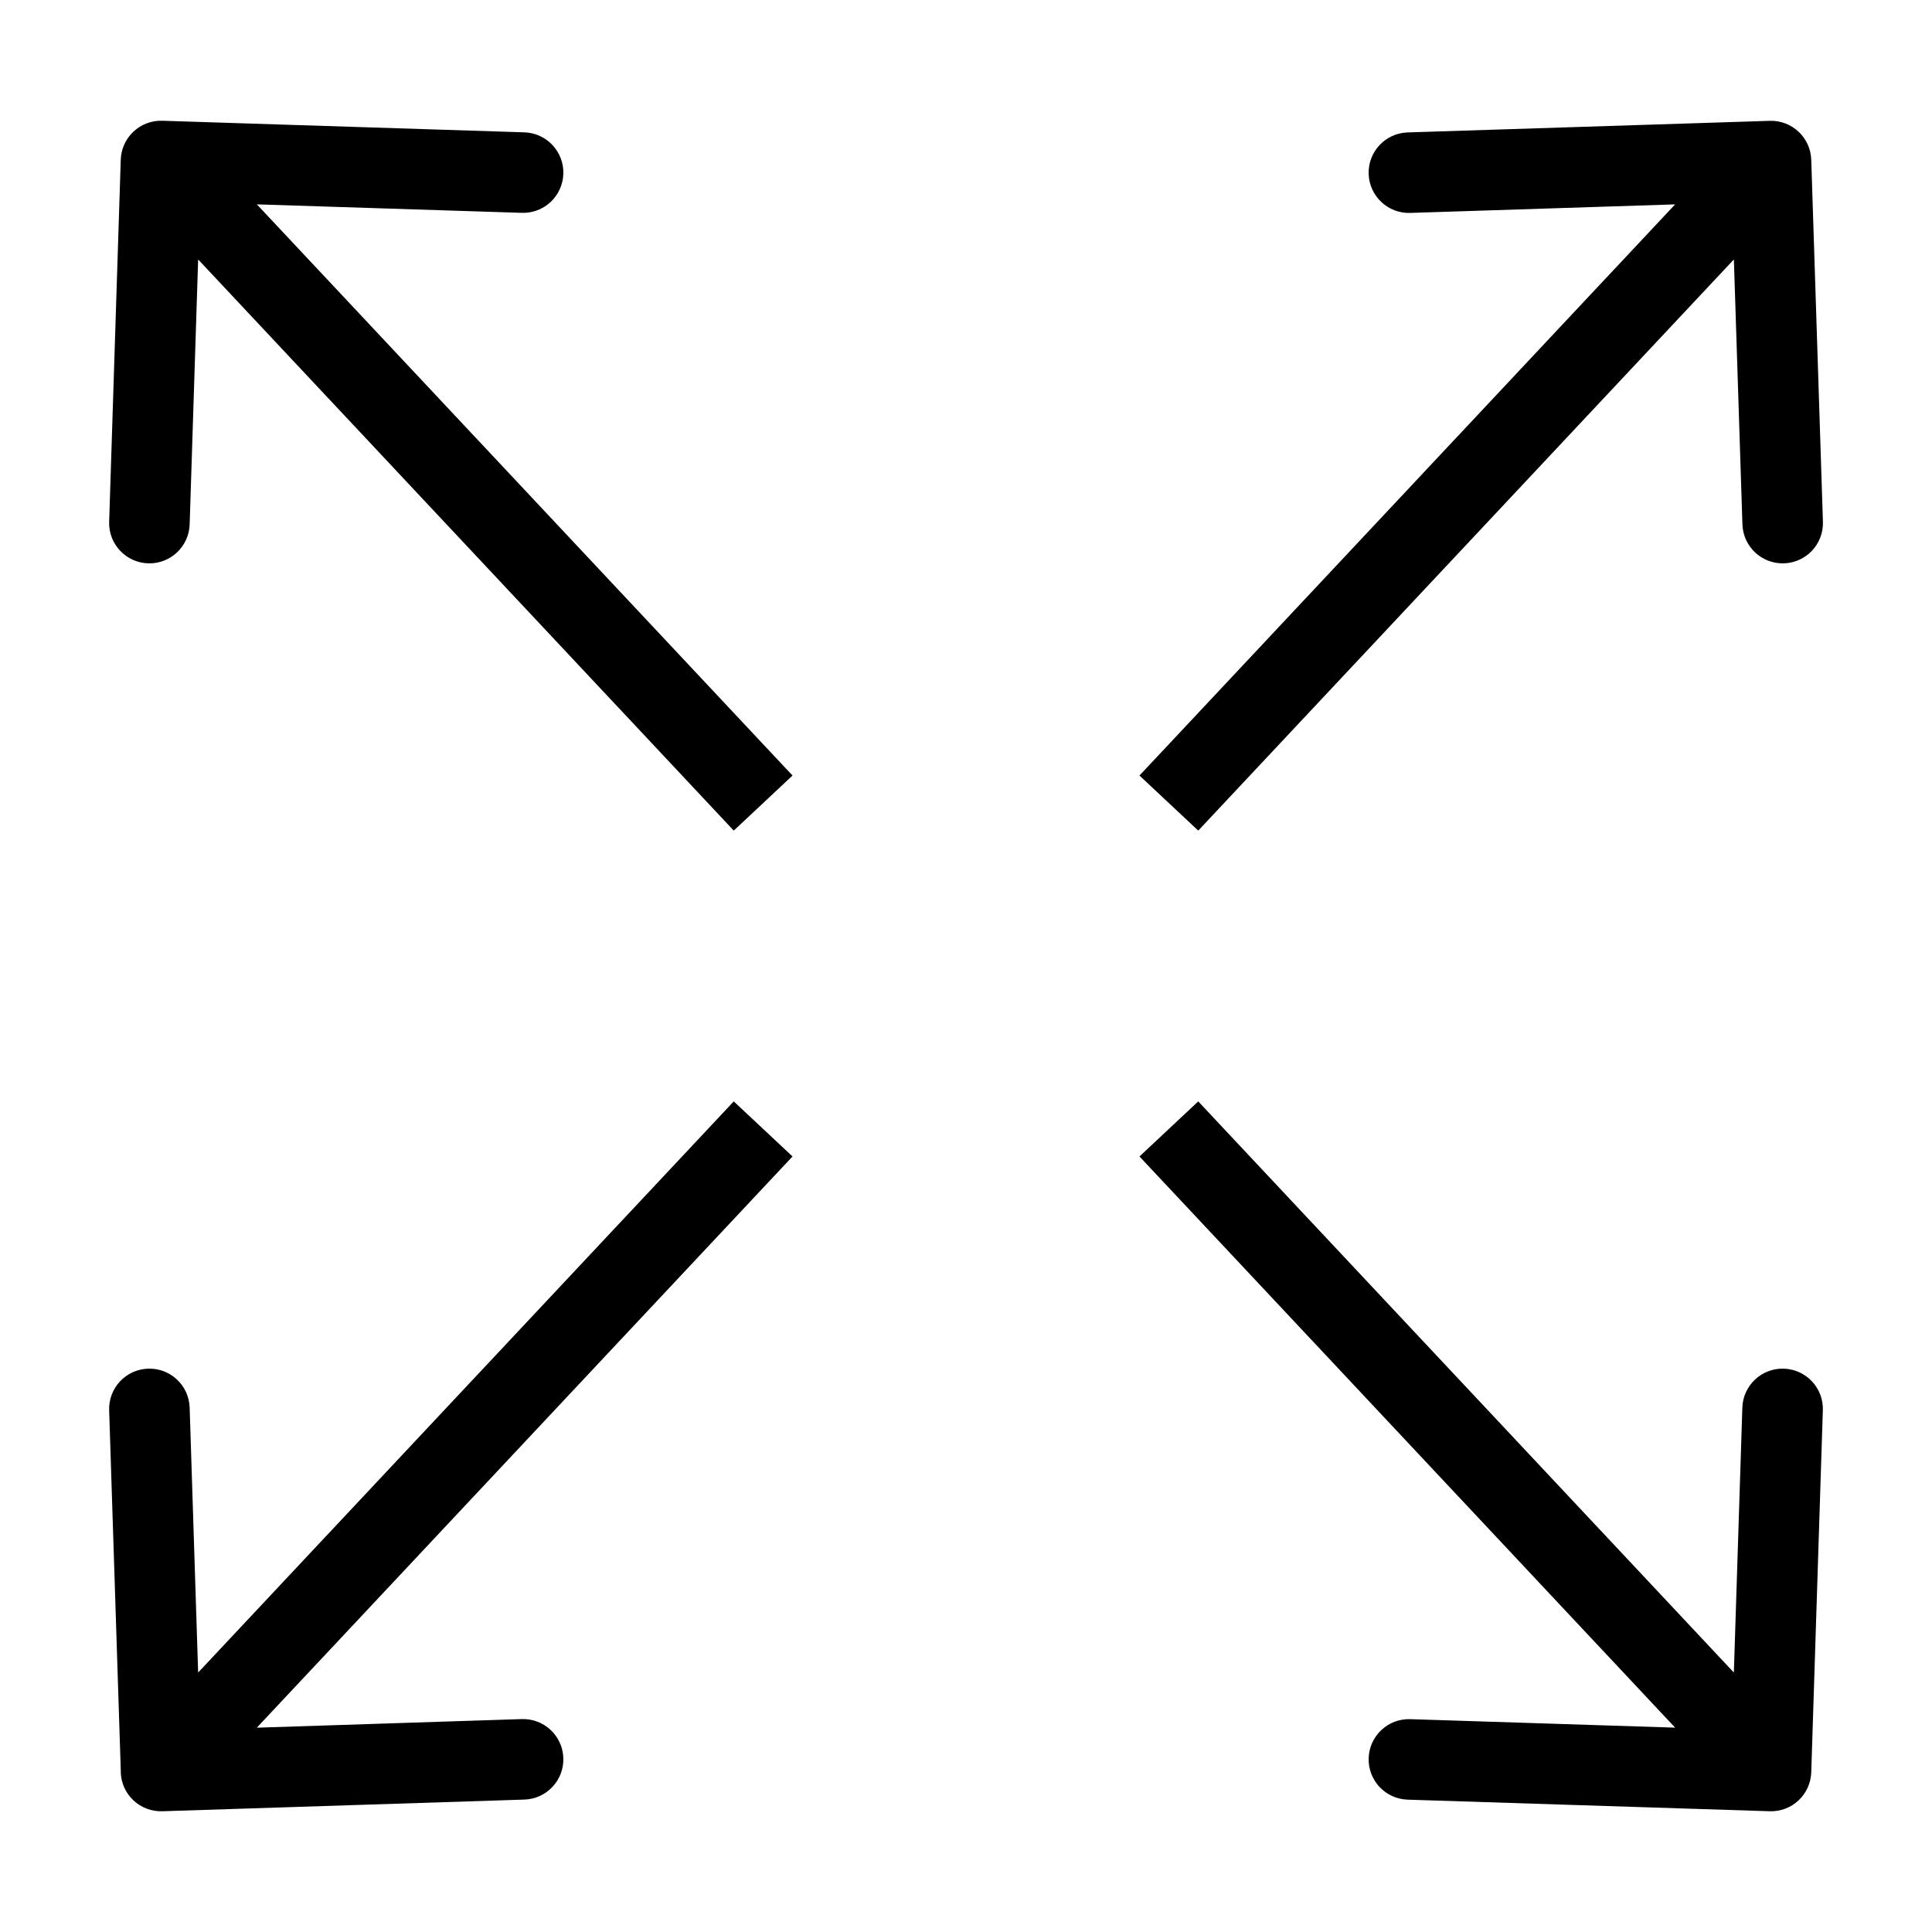
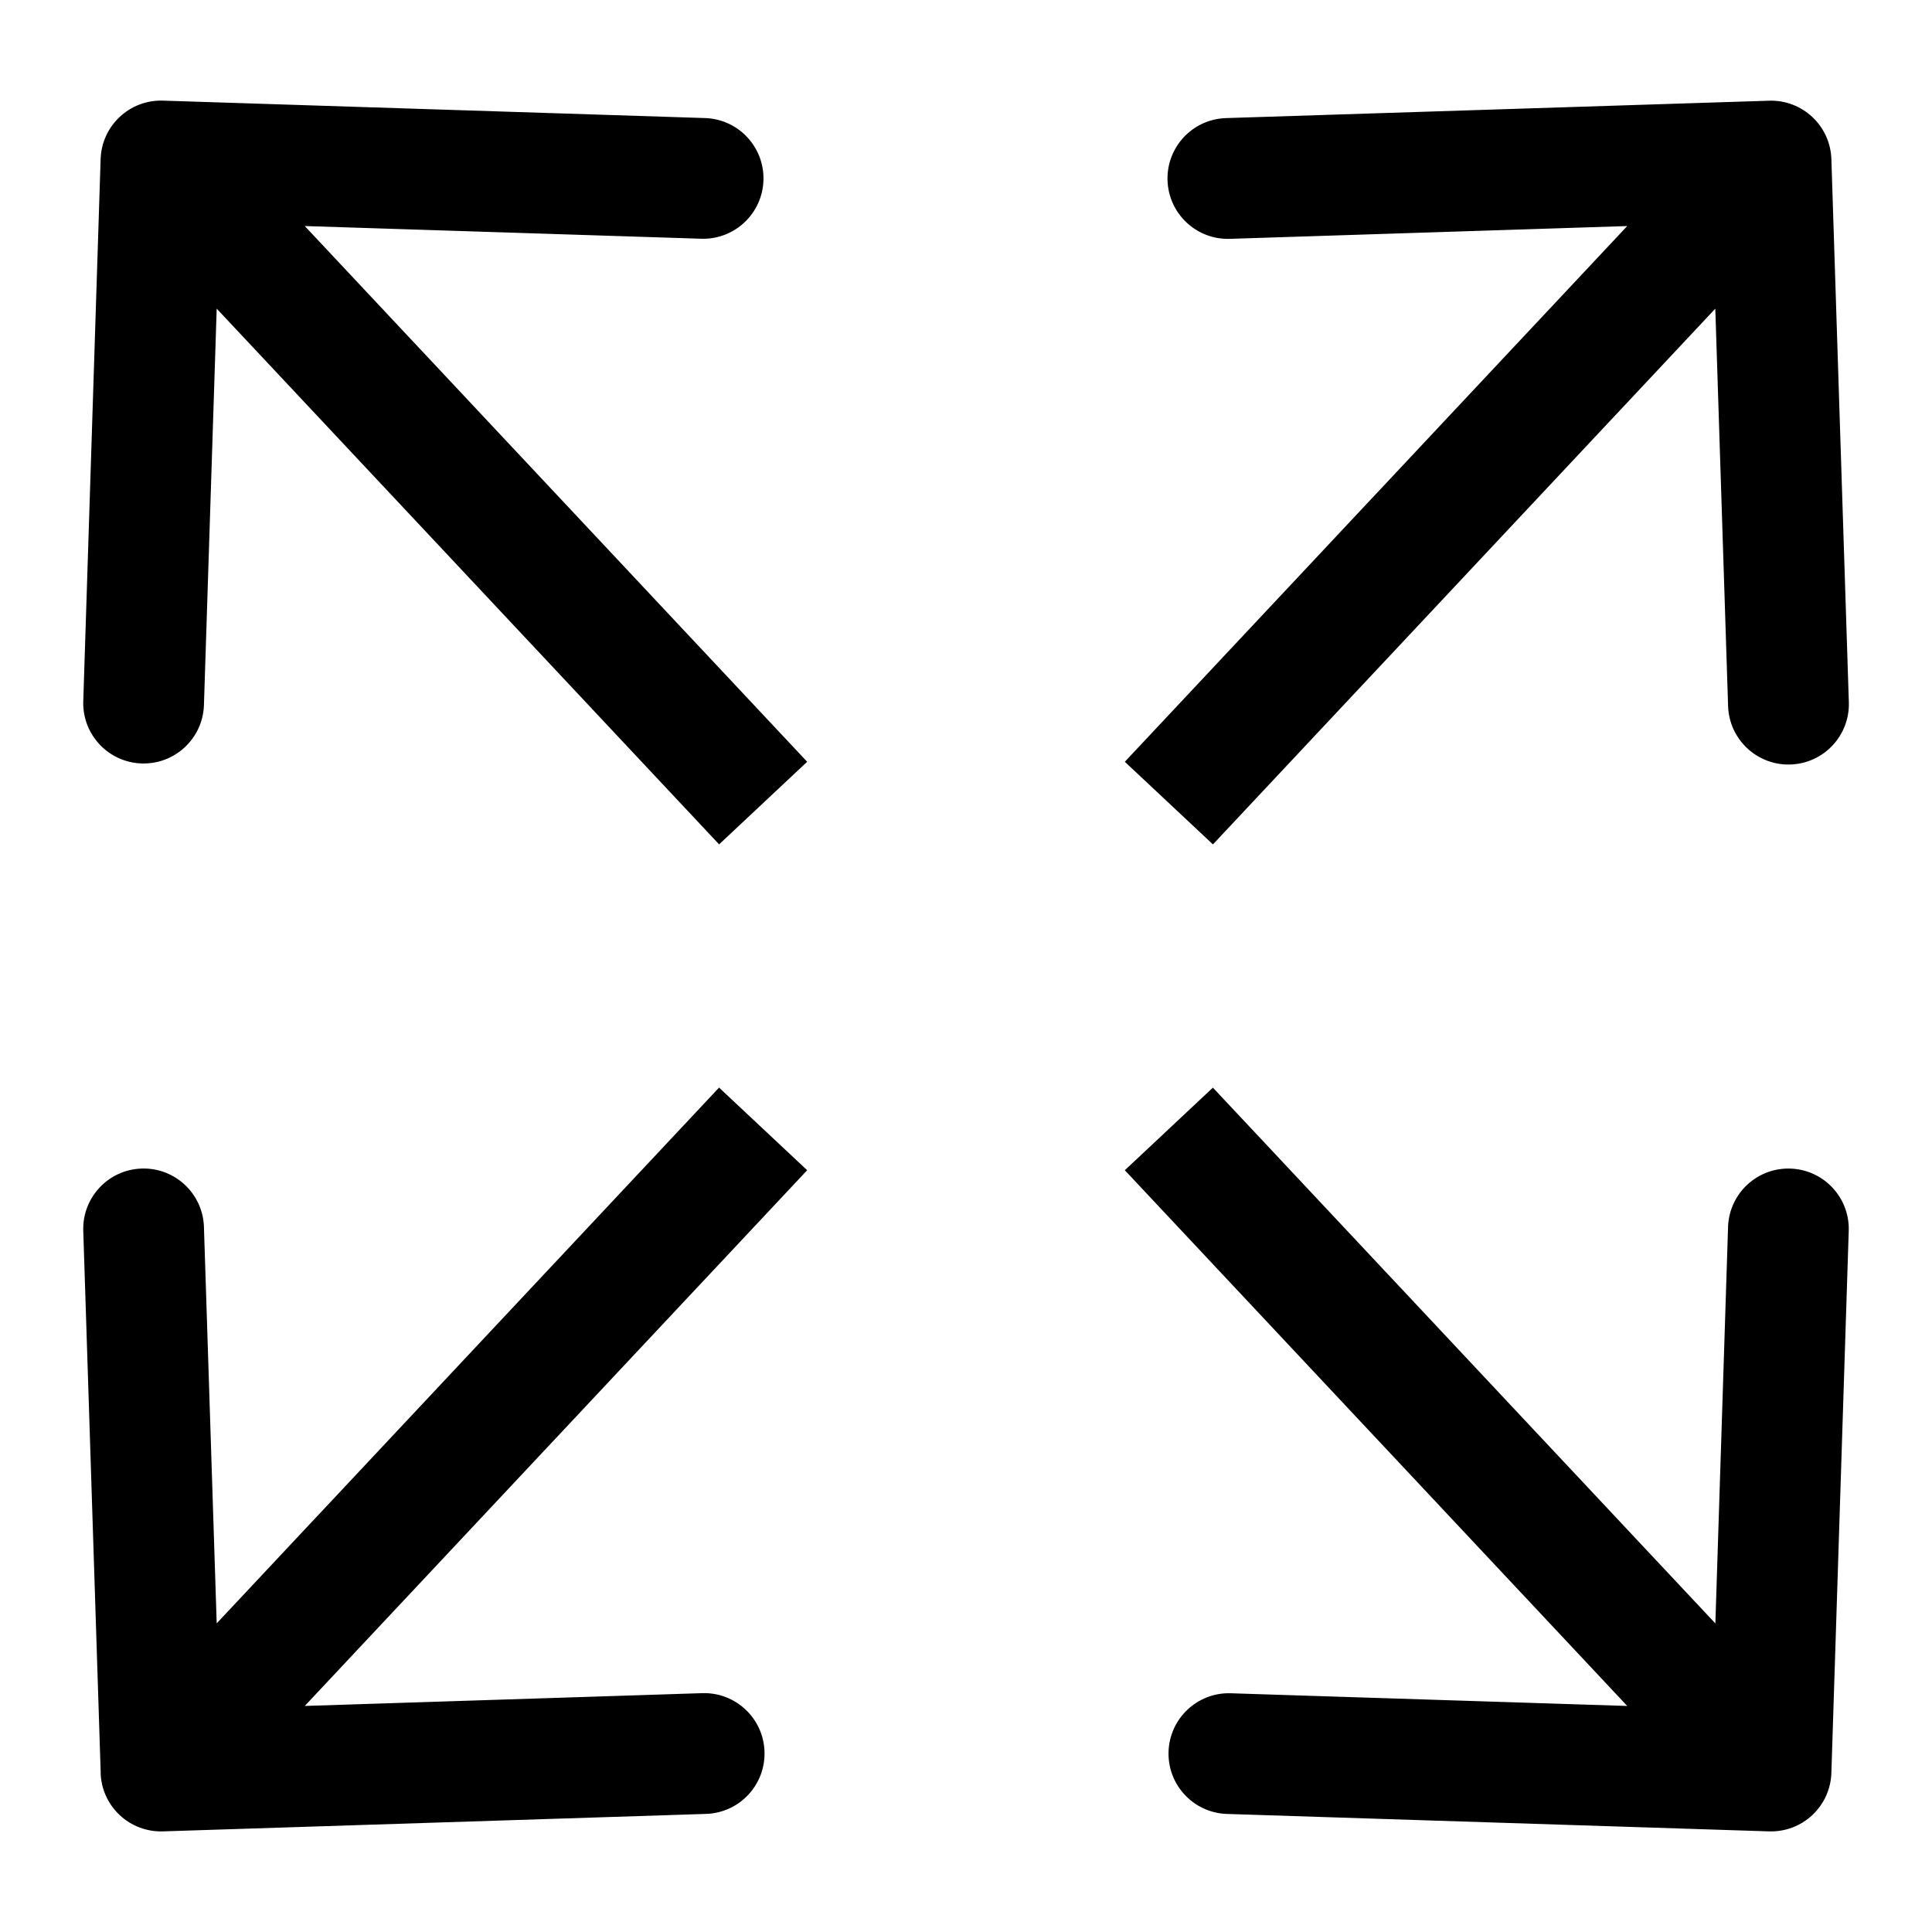
<svg xmlns="http://www.w3.org/2000/svg" width="24" height="24" fill="none">
-   <path d="M22.5 1.984a.5.5 0 00-.516-.483l-4.498.144a.5.5 0 10.032 1l3.998-.129.129 3.998a.5.5 0 101-.032L22.5 1.984zm-21 20.032a.5.5 0 00.516.484l4.498-.145a.5.5 0 10-.032-1l-3.998.13-.128-3.999a.5.5 0 10-1 .032l.145 4.498zm20.484.484a.5.5 0 00.516-.484l.144-4.498a.5.5 0 00-1-.032l-.128 3.998-3.998-.128a.5.5 0 00-.032 1l4.498.144zM2.016 1.5a.5.5 0 00-.516.484l-.144 4.498a.5.5 0 001 .032l.128-3.998 3.998.128a.5.5 0 00.032-1L2.016 1.5zm12.869 8.818l7.48-7.976-.73-.684-7.48 7.976.73.684zm-5.77 3.364l-7.48 7.976.73.684 7.48-7.976-.73-.684zm5.04.684l7.48 7.976.73-.684-7.48-7.976-.73.684zm-4.31-4.732l-7.48-7.976-.73.684 7.48 7.976.73-.684z" fill="#000" />
+   <path d="M22.75 1.976a.75.75 0 00-.774-.725l-6.747.216a.75.75 0 00.049 1.5l5.996-.193.193 5.997a.75.75 0 001.5-.048l-.217-6.747zM1.25 22.024a.75.75 0 00.774.726l6.747-.217a.75.75 0 00-.048-1.5l-5.997.193-.193-5.997a.75.75 0 00-1.499.049l.217 6.746zm20.726.726a.75.75 0 00.774-.726l.216-6.747a.75.75 0 00-1.499-.048l-.192 5.997-5.997-.192a.75.75 0 00-.049 1.499l6.747.217zM2.024 1.25a.75.75 0 00-.774.726l-.216 6.746a.75.75 0 001.499.049l.193-5.997 5.996.192a.75.75 0 00.049-1.499L2.024 1.25zm13.043 9.24l7.48-7.977-1.094-1.026-7.48 7.976 1.094 1.026zm-6.134 3.02l-7.48 7.977 1.094 1.026 7.48-7.976-1.094-1.026zm5.04 1.027l7.48 7.976 1.094-1.026-7.48-7.976-1.094 1.026zm-3.946-5.074l-7.48-7.976-1.094 1.026 7.48 7.976 1.094-1.026z" fill="#000" />
</svg>
